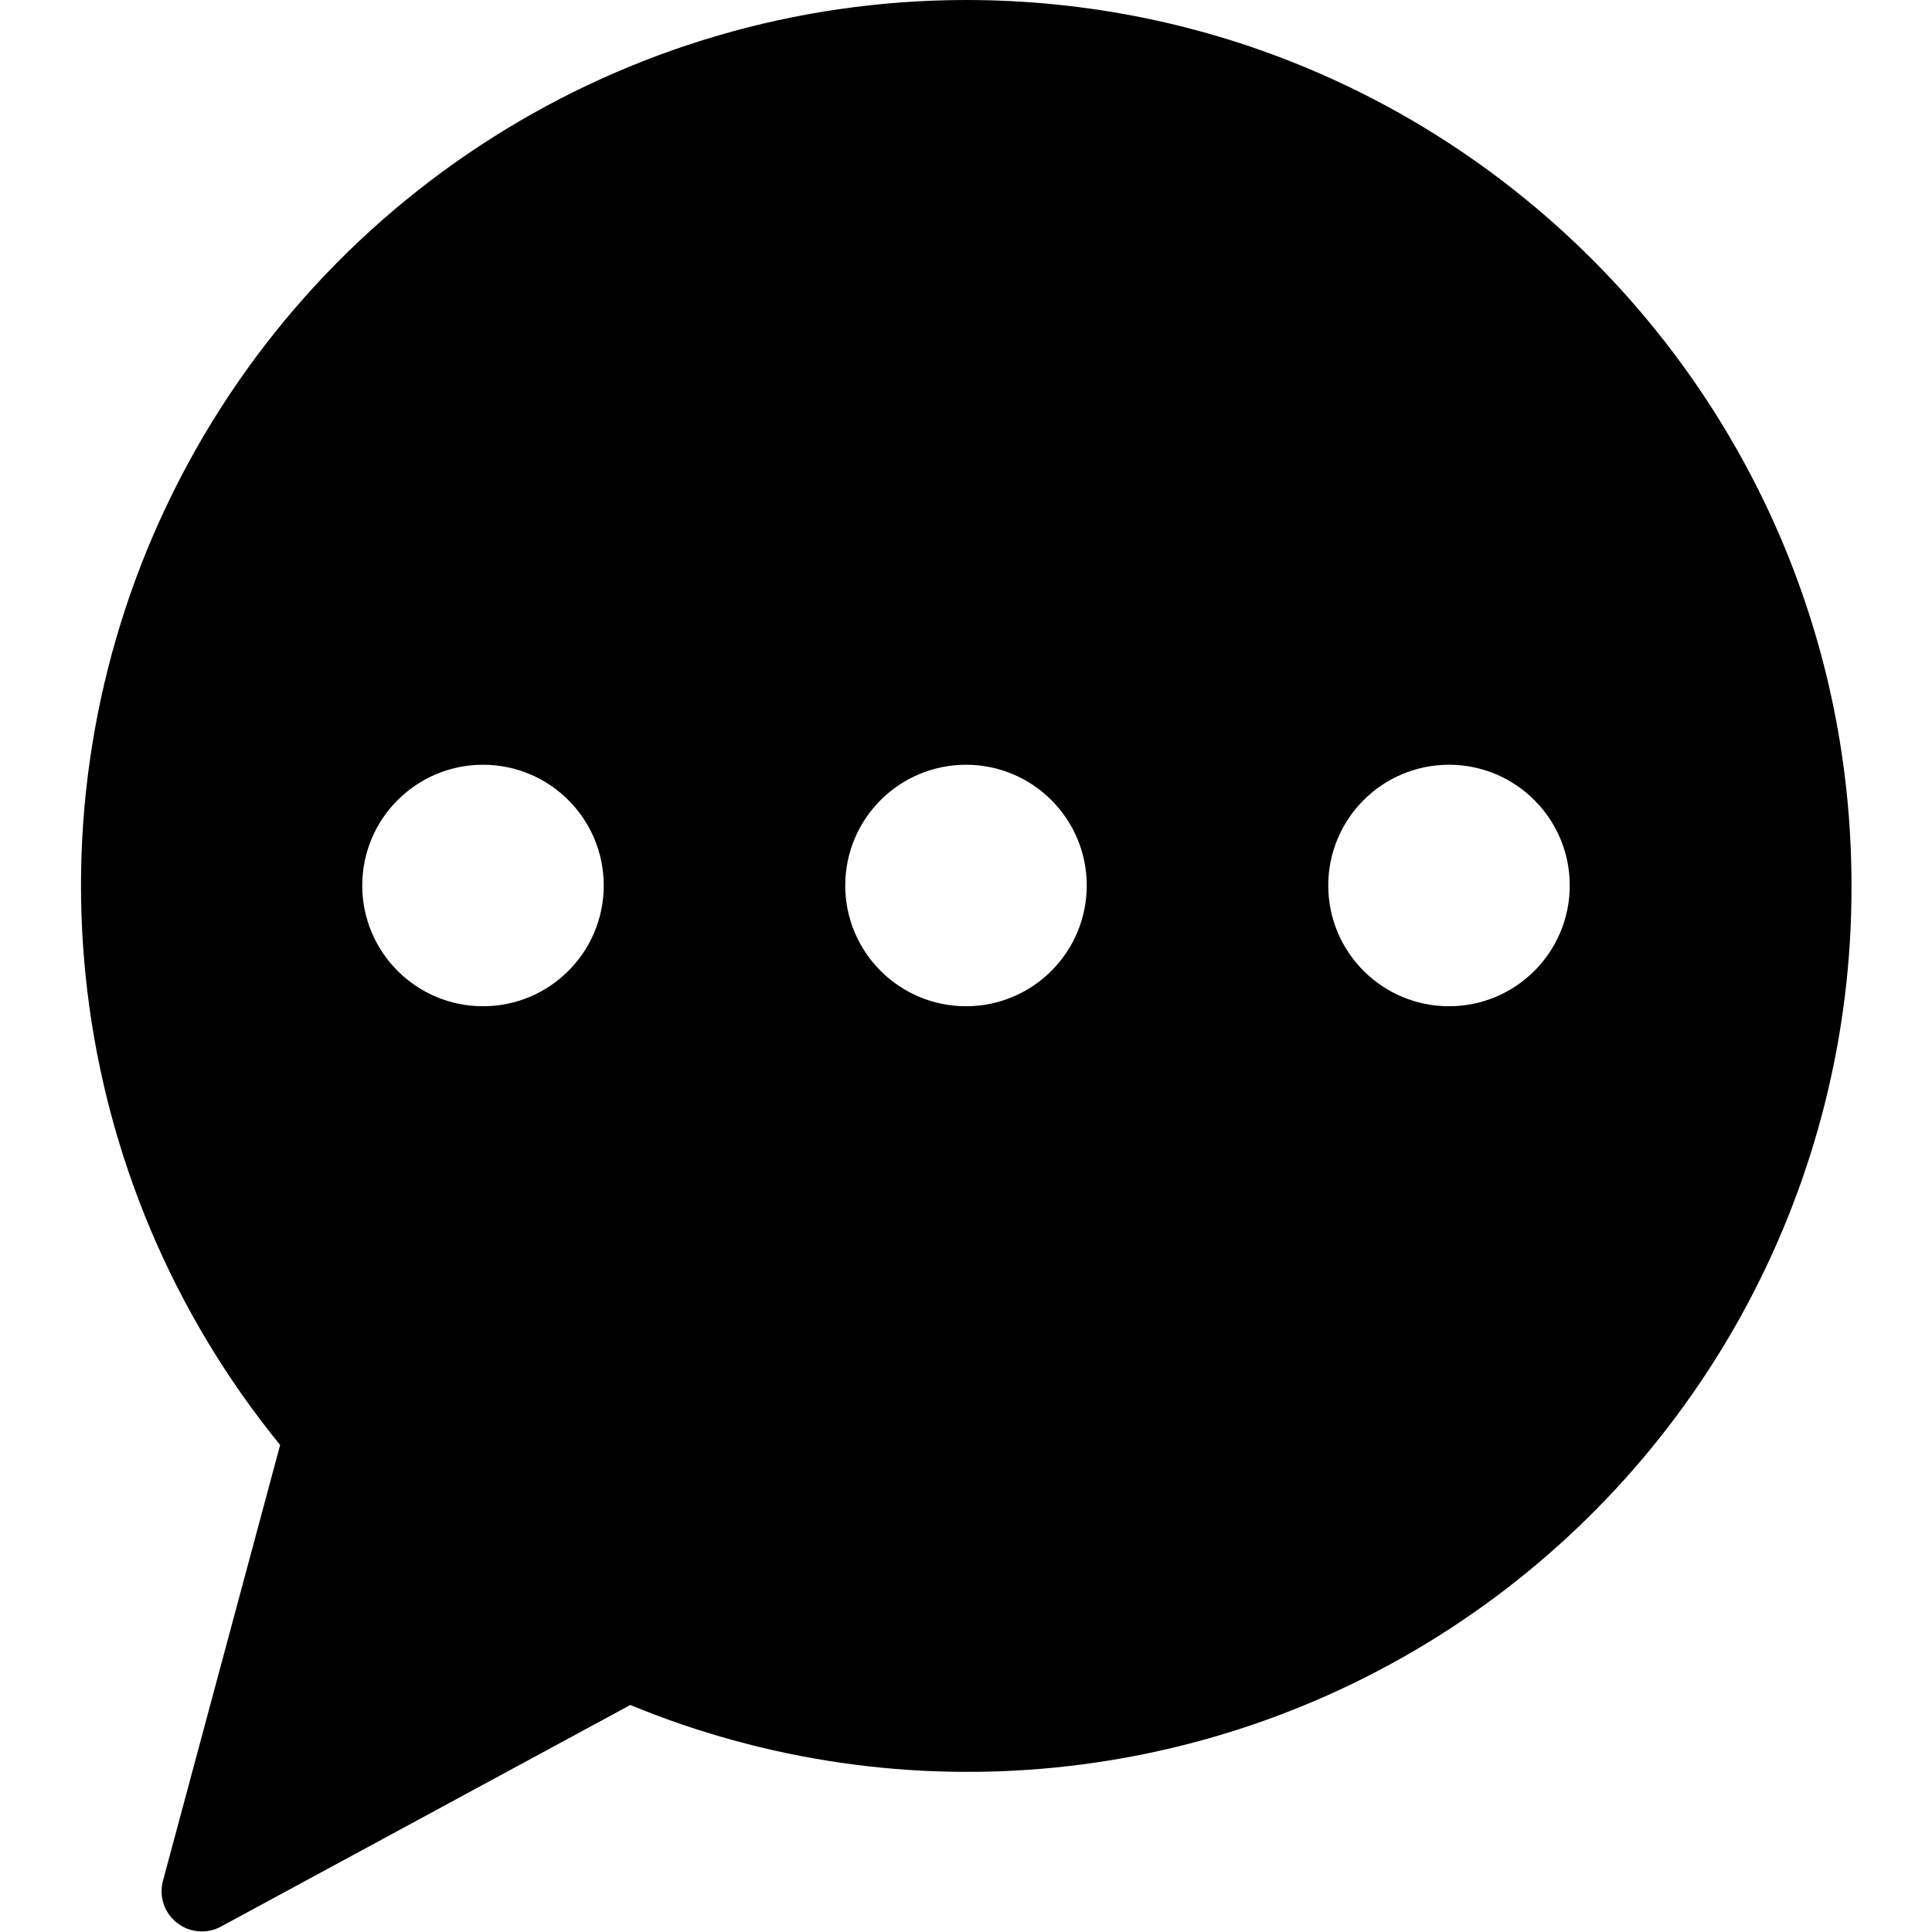
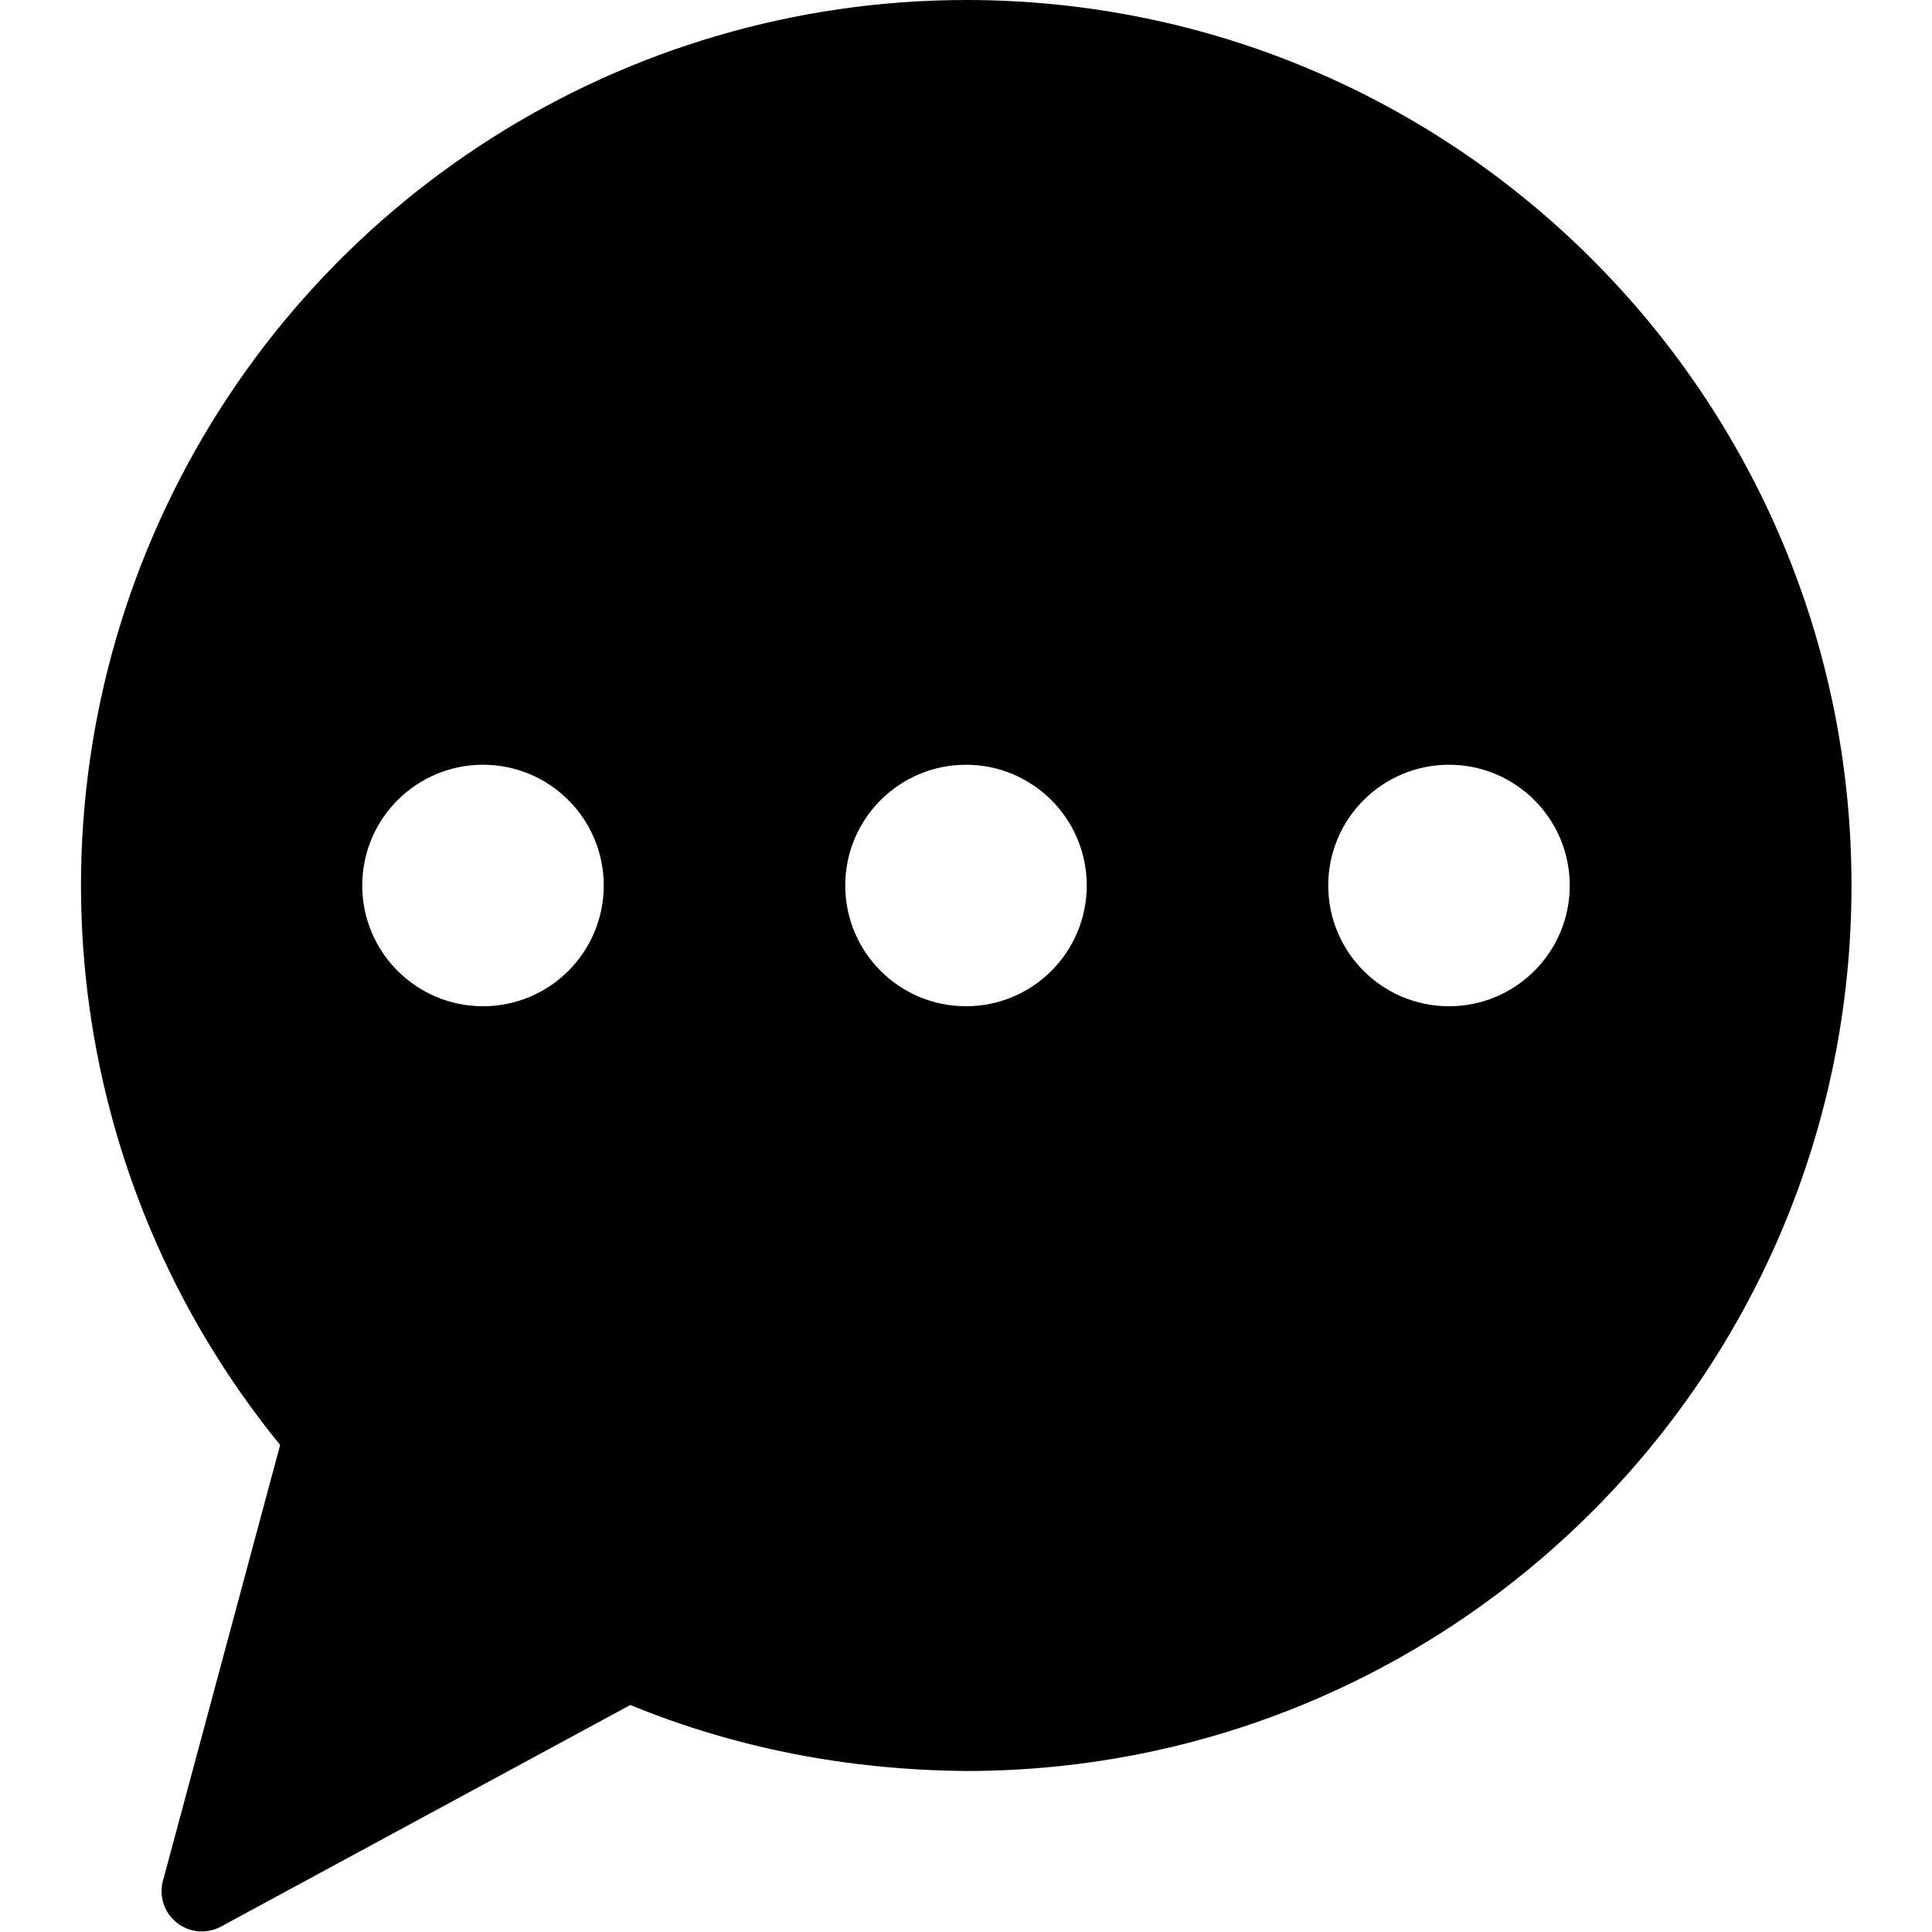
<svg xmlns="http://www.w3.org/2000/svg" width="24" height="24">
-   <path d="M18 12.5a1.5 1.5 0 1 1 0-3 1.5 1.5 0 0 1 0 3m-6 0a1.5 1.5 0 1 1 0-3 1.5 1.5 0 0 1 0 3m-6-3a1.5 1.5 0 1 1 0 3 1.5 1.5 0 0 1 0-3M12 0a11 11 0 0 0-8.52 17.95l-1.46 5.43a.5.5 0 0 0 .73.55l5.08-2.75A10.98 10.98 0 0 0 23 11 11 11 0 0 0 12 0" />
+   <path d="M18 12.5a1.5 1.5 0 1 1 0-3 1.5 1.5 0 0 1 0 3m-6 0a1.5 1.5 0 1 1 0-3 1.5 1.5 0 0 1 0 3m-6-3a1.5 1.5 0 1 1 0 3 1.5 1.5 0 0 1 0-3M12 0a11 11 0 0 0-8.52 17.95l-1.46 5.43a.5.5 0 0 0 .73.55l5.08-2.75q1.95.8 4.17.82a11 11 0 0 0 0-22" />
</svg>
